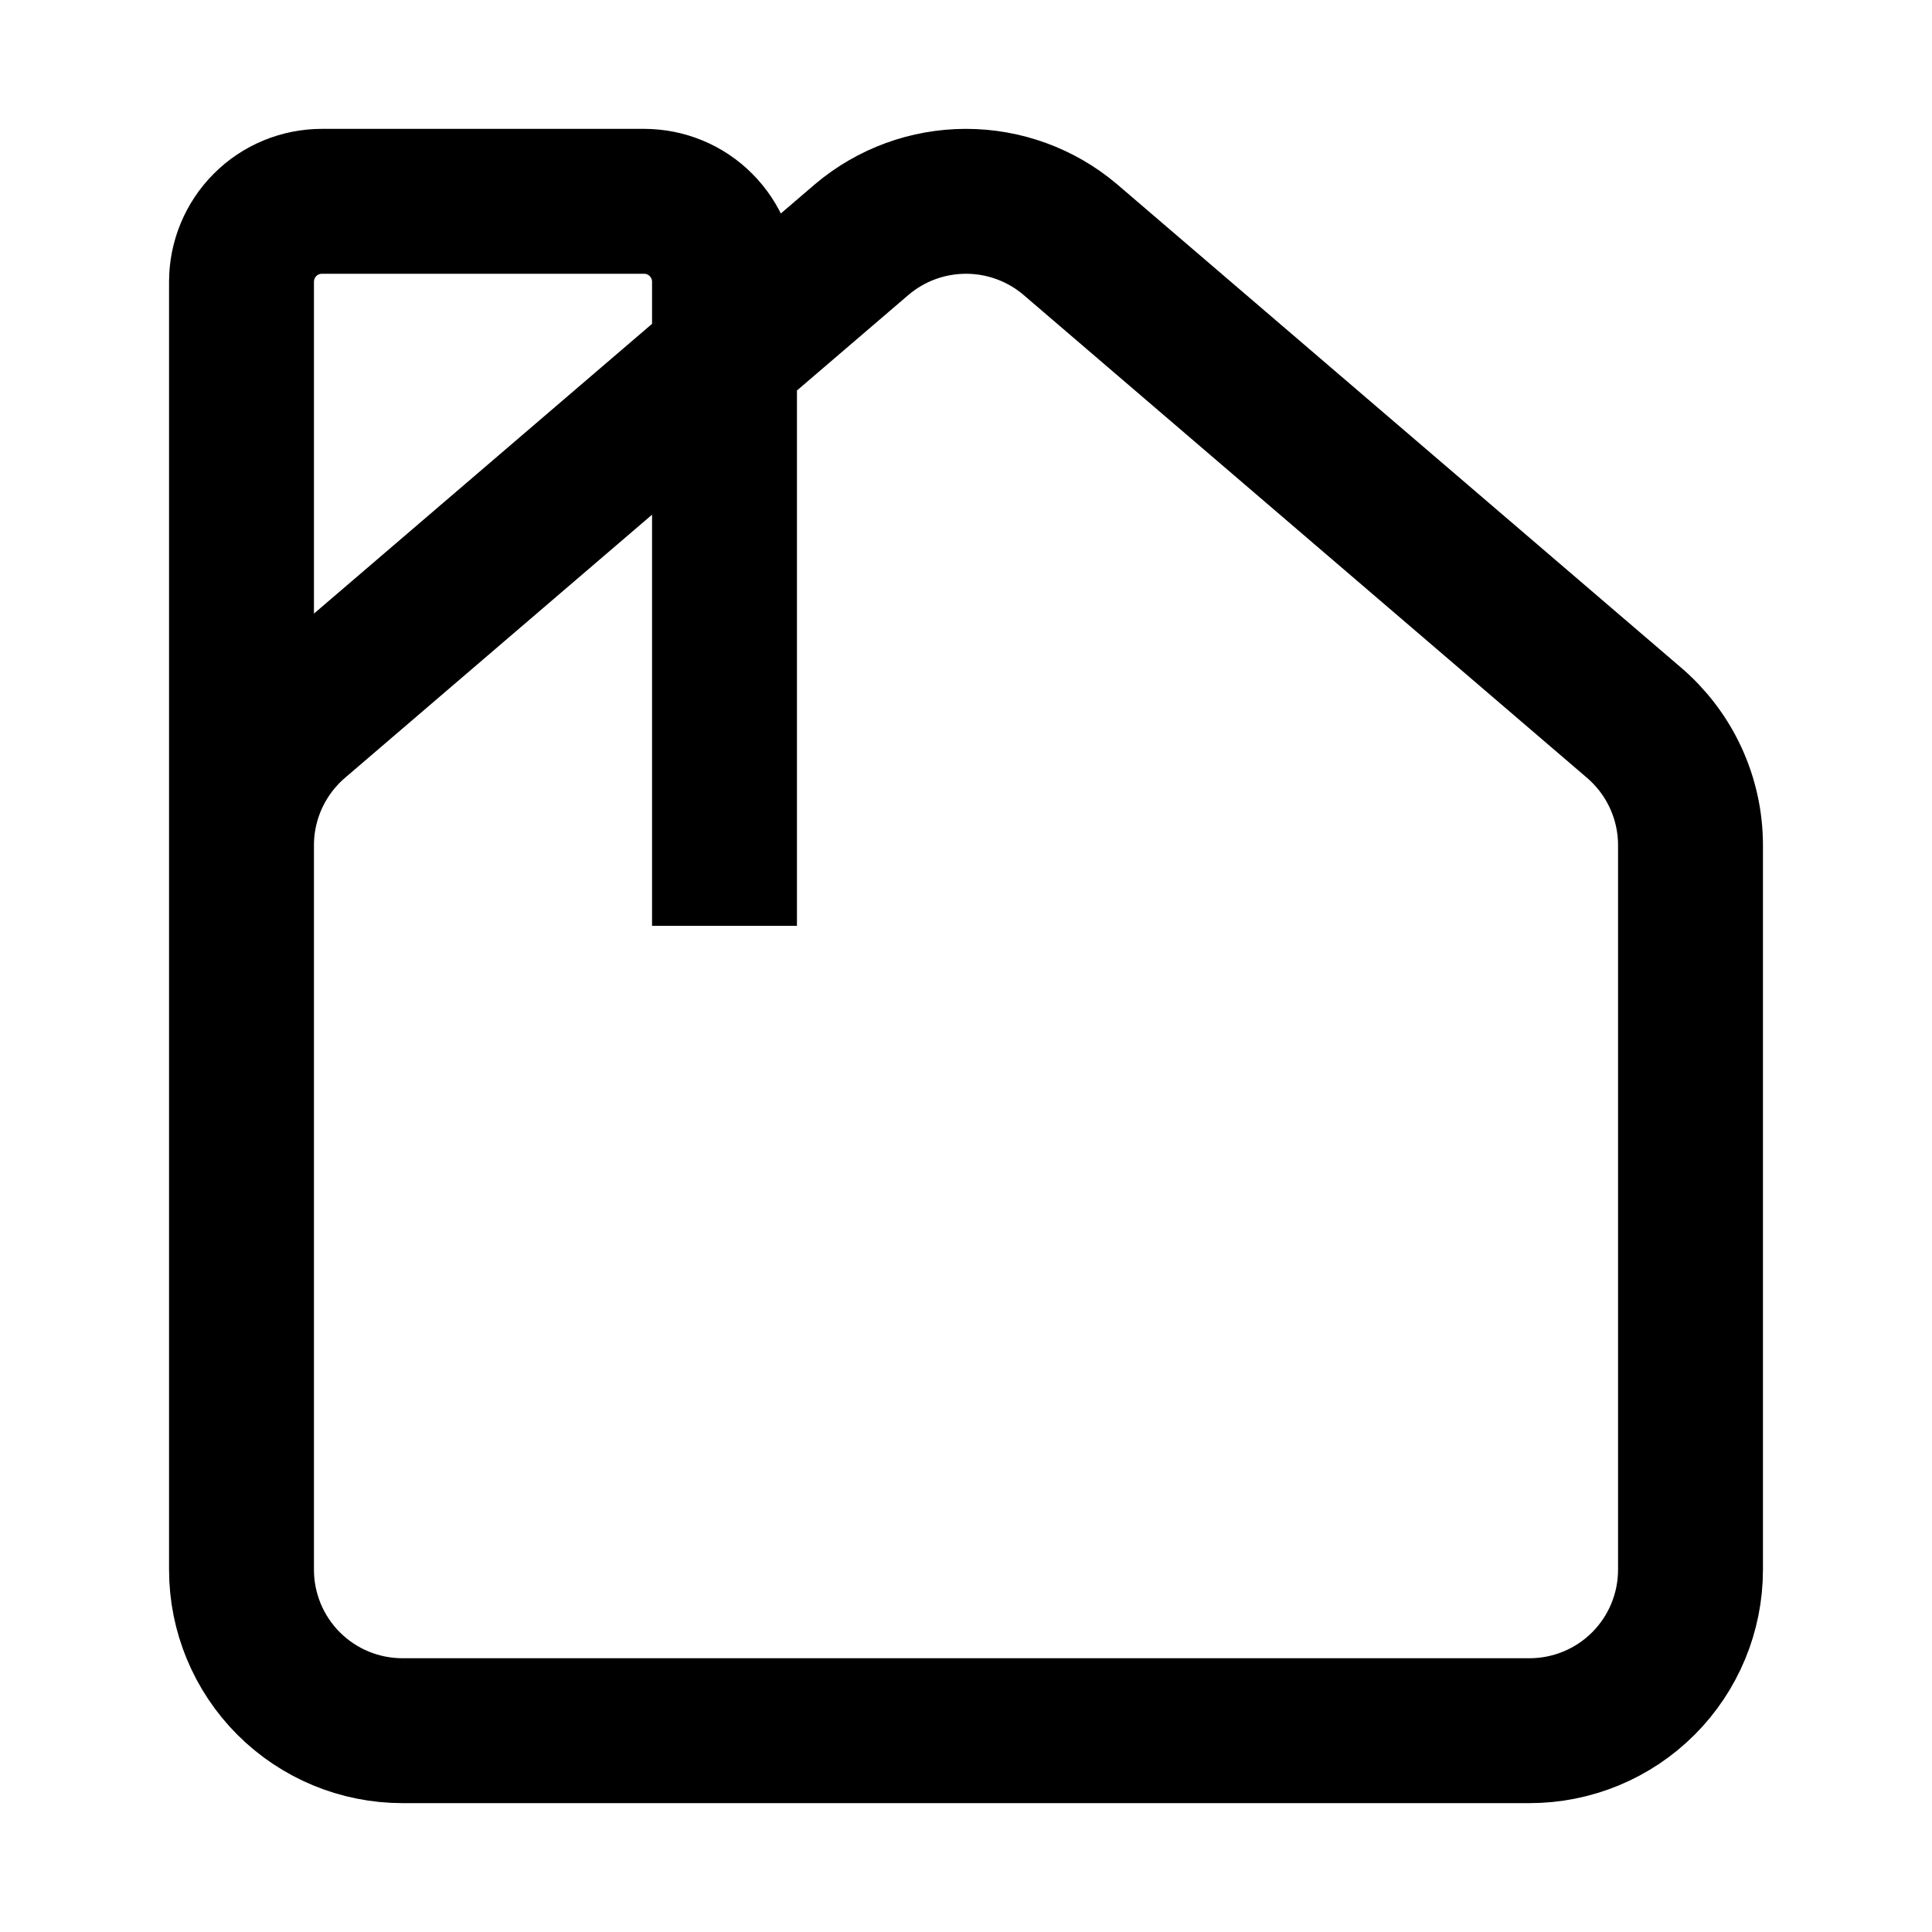
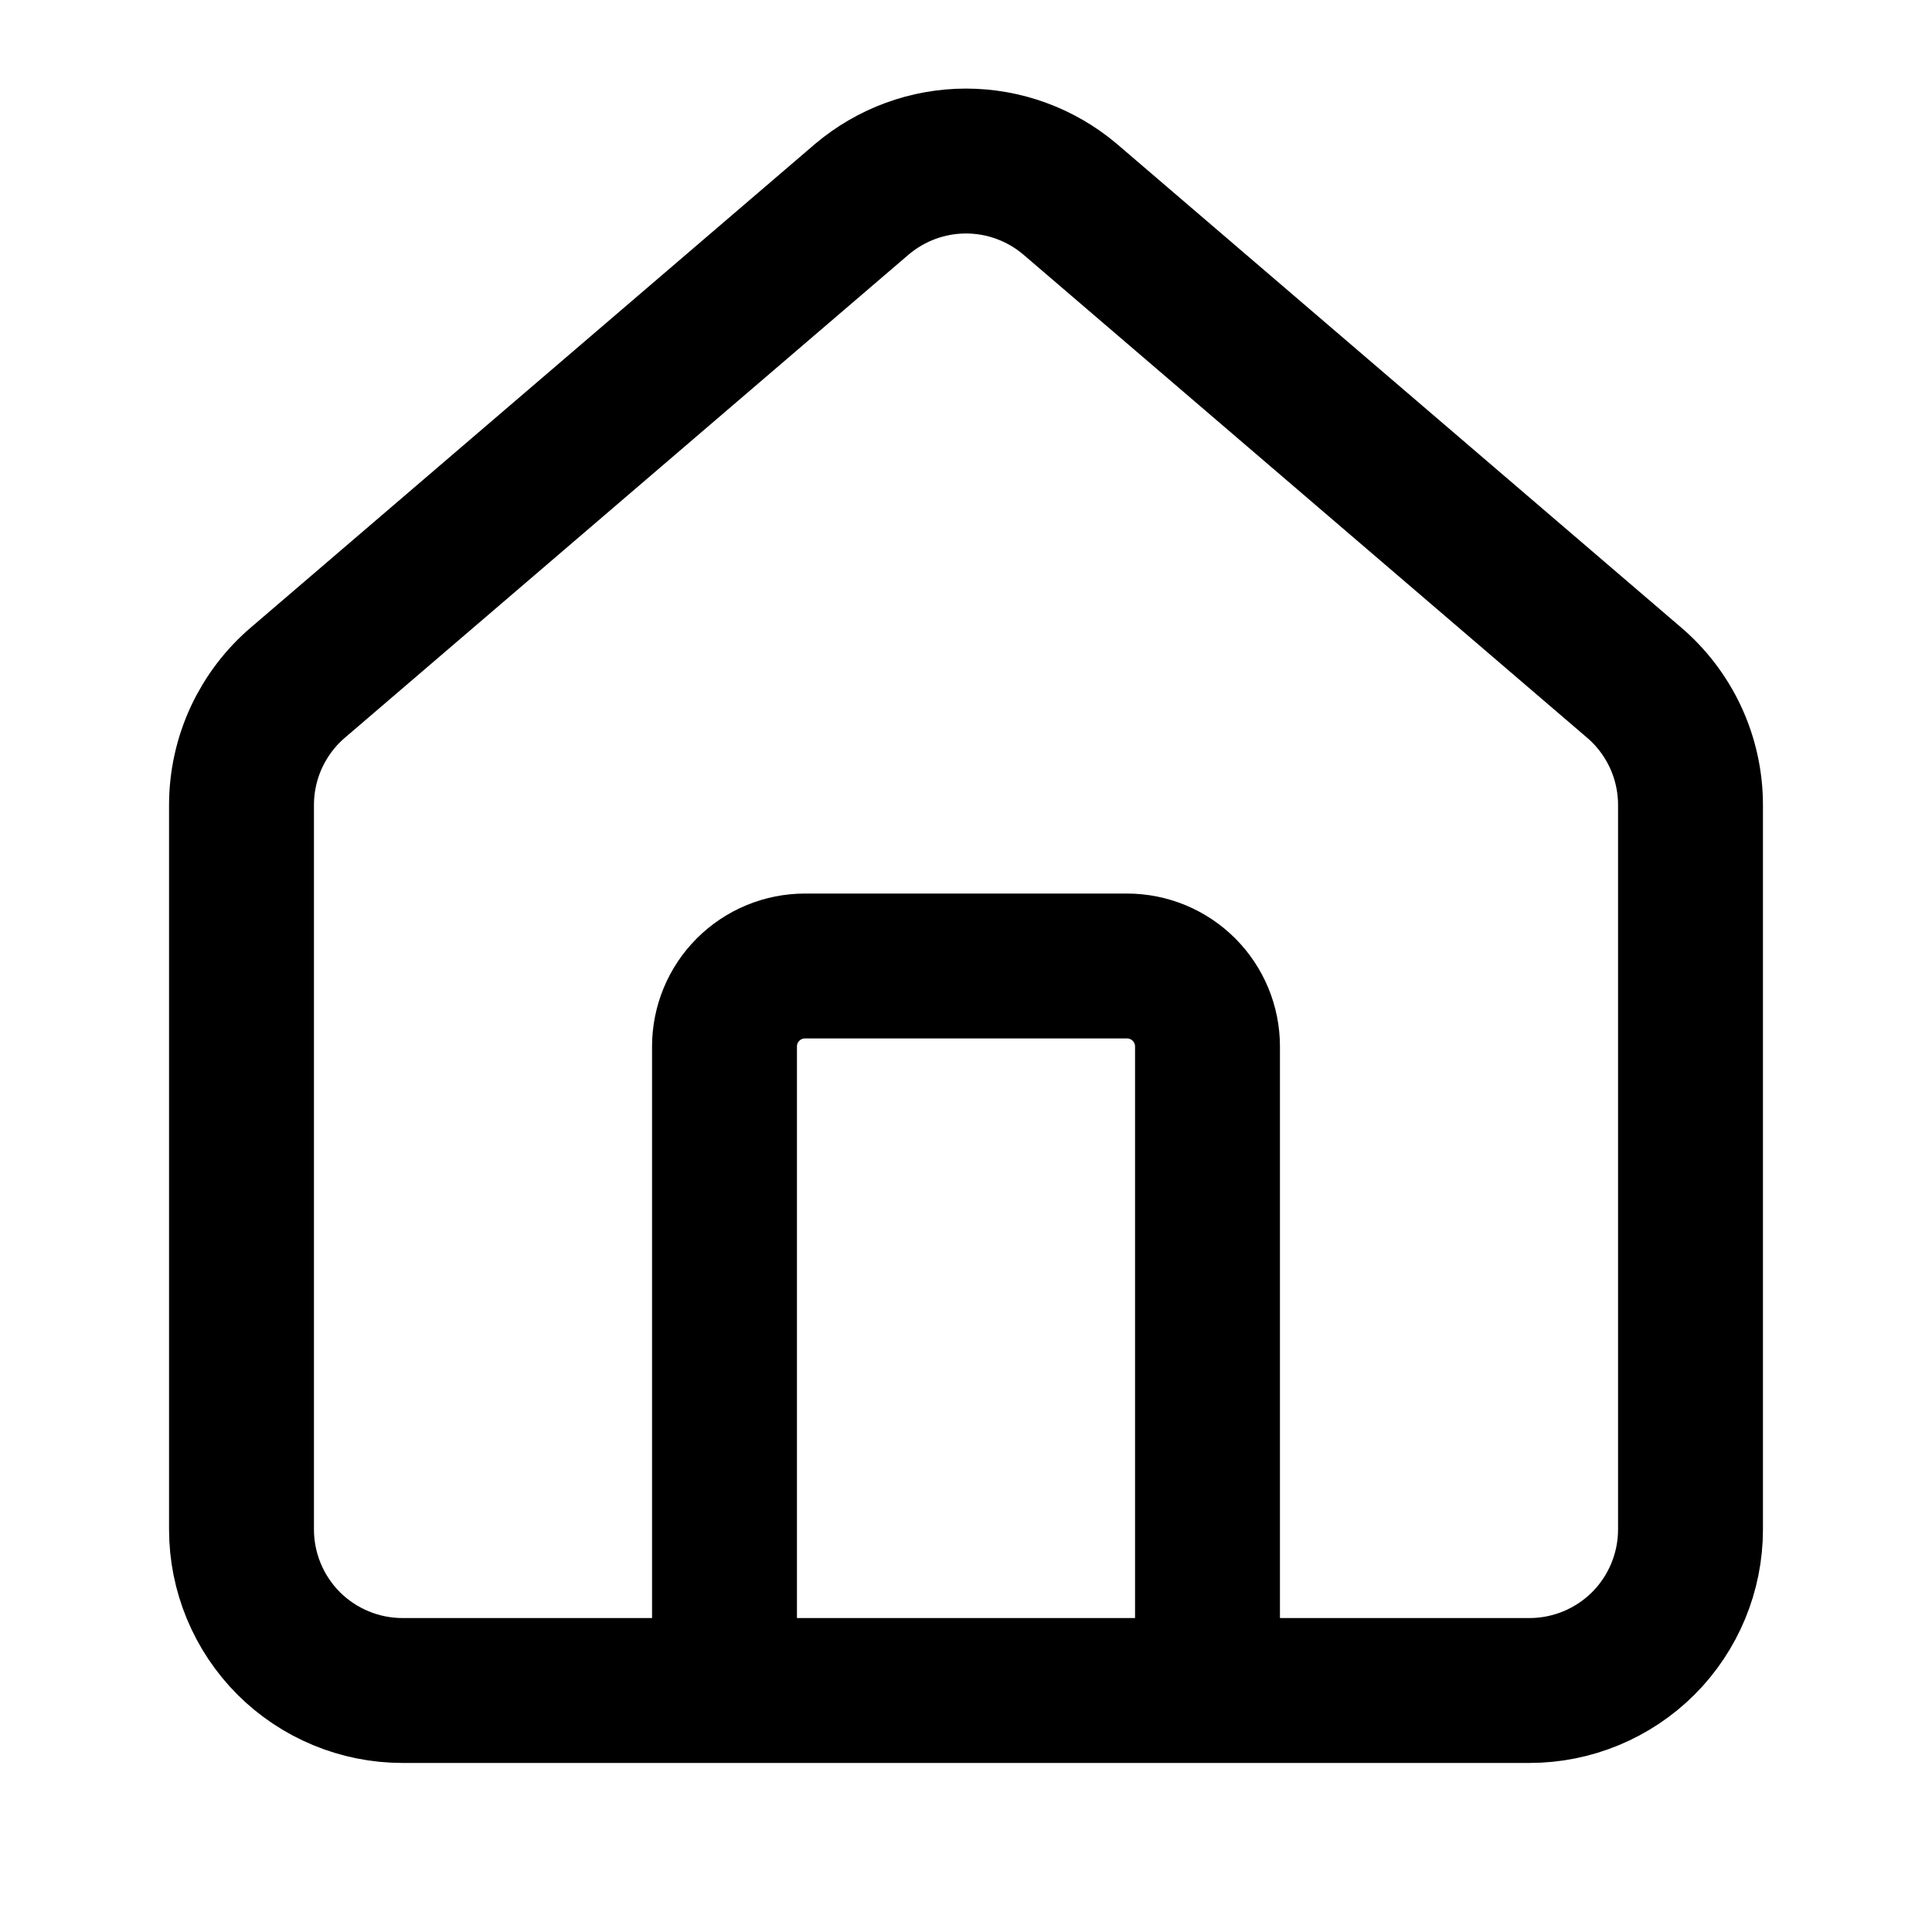
<svg xmlns="http://www.w3.org/2000/svg" class="ds-icon" viewBox="0 0 20 20" fill="none">
-   <path d="M7.5 9.584V2.917C7.5 2.696 7.412 2.484 7.256 2.328C7.1 2.171 6.888 2.084 6.667 2.084H3.333C3.112 2.084 2.9 2.171 2.744 2.328C2.588 2.484 2.5 2.696 2.5 2.917V9.584M2.5 8.75C2.5 8.507 2.553 8.268 2.655 8.048C2.757 7.828 2.906 7.633 3.091 7.476L8.924 2.477C9.225 2.223 9.606 2.084 10 2.084C10.394 2.084 10.775 2.223 11.076 2.477L16.909 7.476C17.094 7.633 17.243 7.828 17.345 8.048C17.447 8.268 17.5 8.507 17.5 8.75V16.25C17.5 16.692 17.324 17.116 17.012 17.428C16.699 17.741 16.275 17.916 15.833 17.916H4.167C3.725 17.916 3.301 17.741 2.988 17.428C2.676 17.116 2.5 16.692 2.5 16.25V8.75Z" stroke="currentColor" stroke-width="1.5" vector-effect="non-scaling-stroke" />
+   <path d="M12.5 17.5V10.833C12.5 10.612 12.412 10.4 12.256 10.244C12.1 10.088 11.888 10 11.667 10H8.333C8.112 10 7.9 10.088 7.744 10.244C7.588 10.4 7.5 10.612 7.5 10.833V17.5M2.5 8.333C2.5 8.091 2.553 7.851 2.655 7.631C2.757 7.412 2.906 7.216 3.091 7.06L8.924 2.061C9.225 1.807 9.606 1.667 10 1.667C10.394 1.667 10.775 1.807 11.076 2.061L16.909 7.06C17.094 7.216 17.243 7.412 17.345 7.631C17.447 7.851 17.5 8.091 17.5 8.333V15.833C17.5 16.275 17.324 16.699 17.012 17.012C16.699 17.324 16.275 17.5 15.833 17.5H4.167C3.725 17.5 3.301 17.324 2.988 17.012C2.676 16.699 2.5 16.275 2.5 15.833V8.333Z" stroke="currentColor" stroke-width="1.5" stroke-linecap="round" stroke-linejoin="round" vector-effect="non-scaling-stroke" />
</svg>
